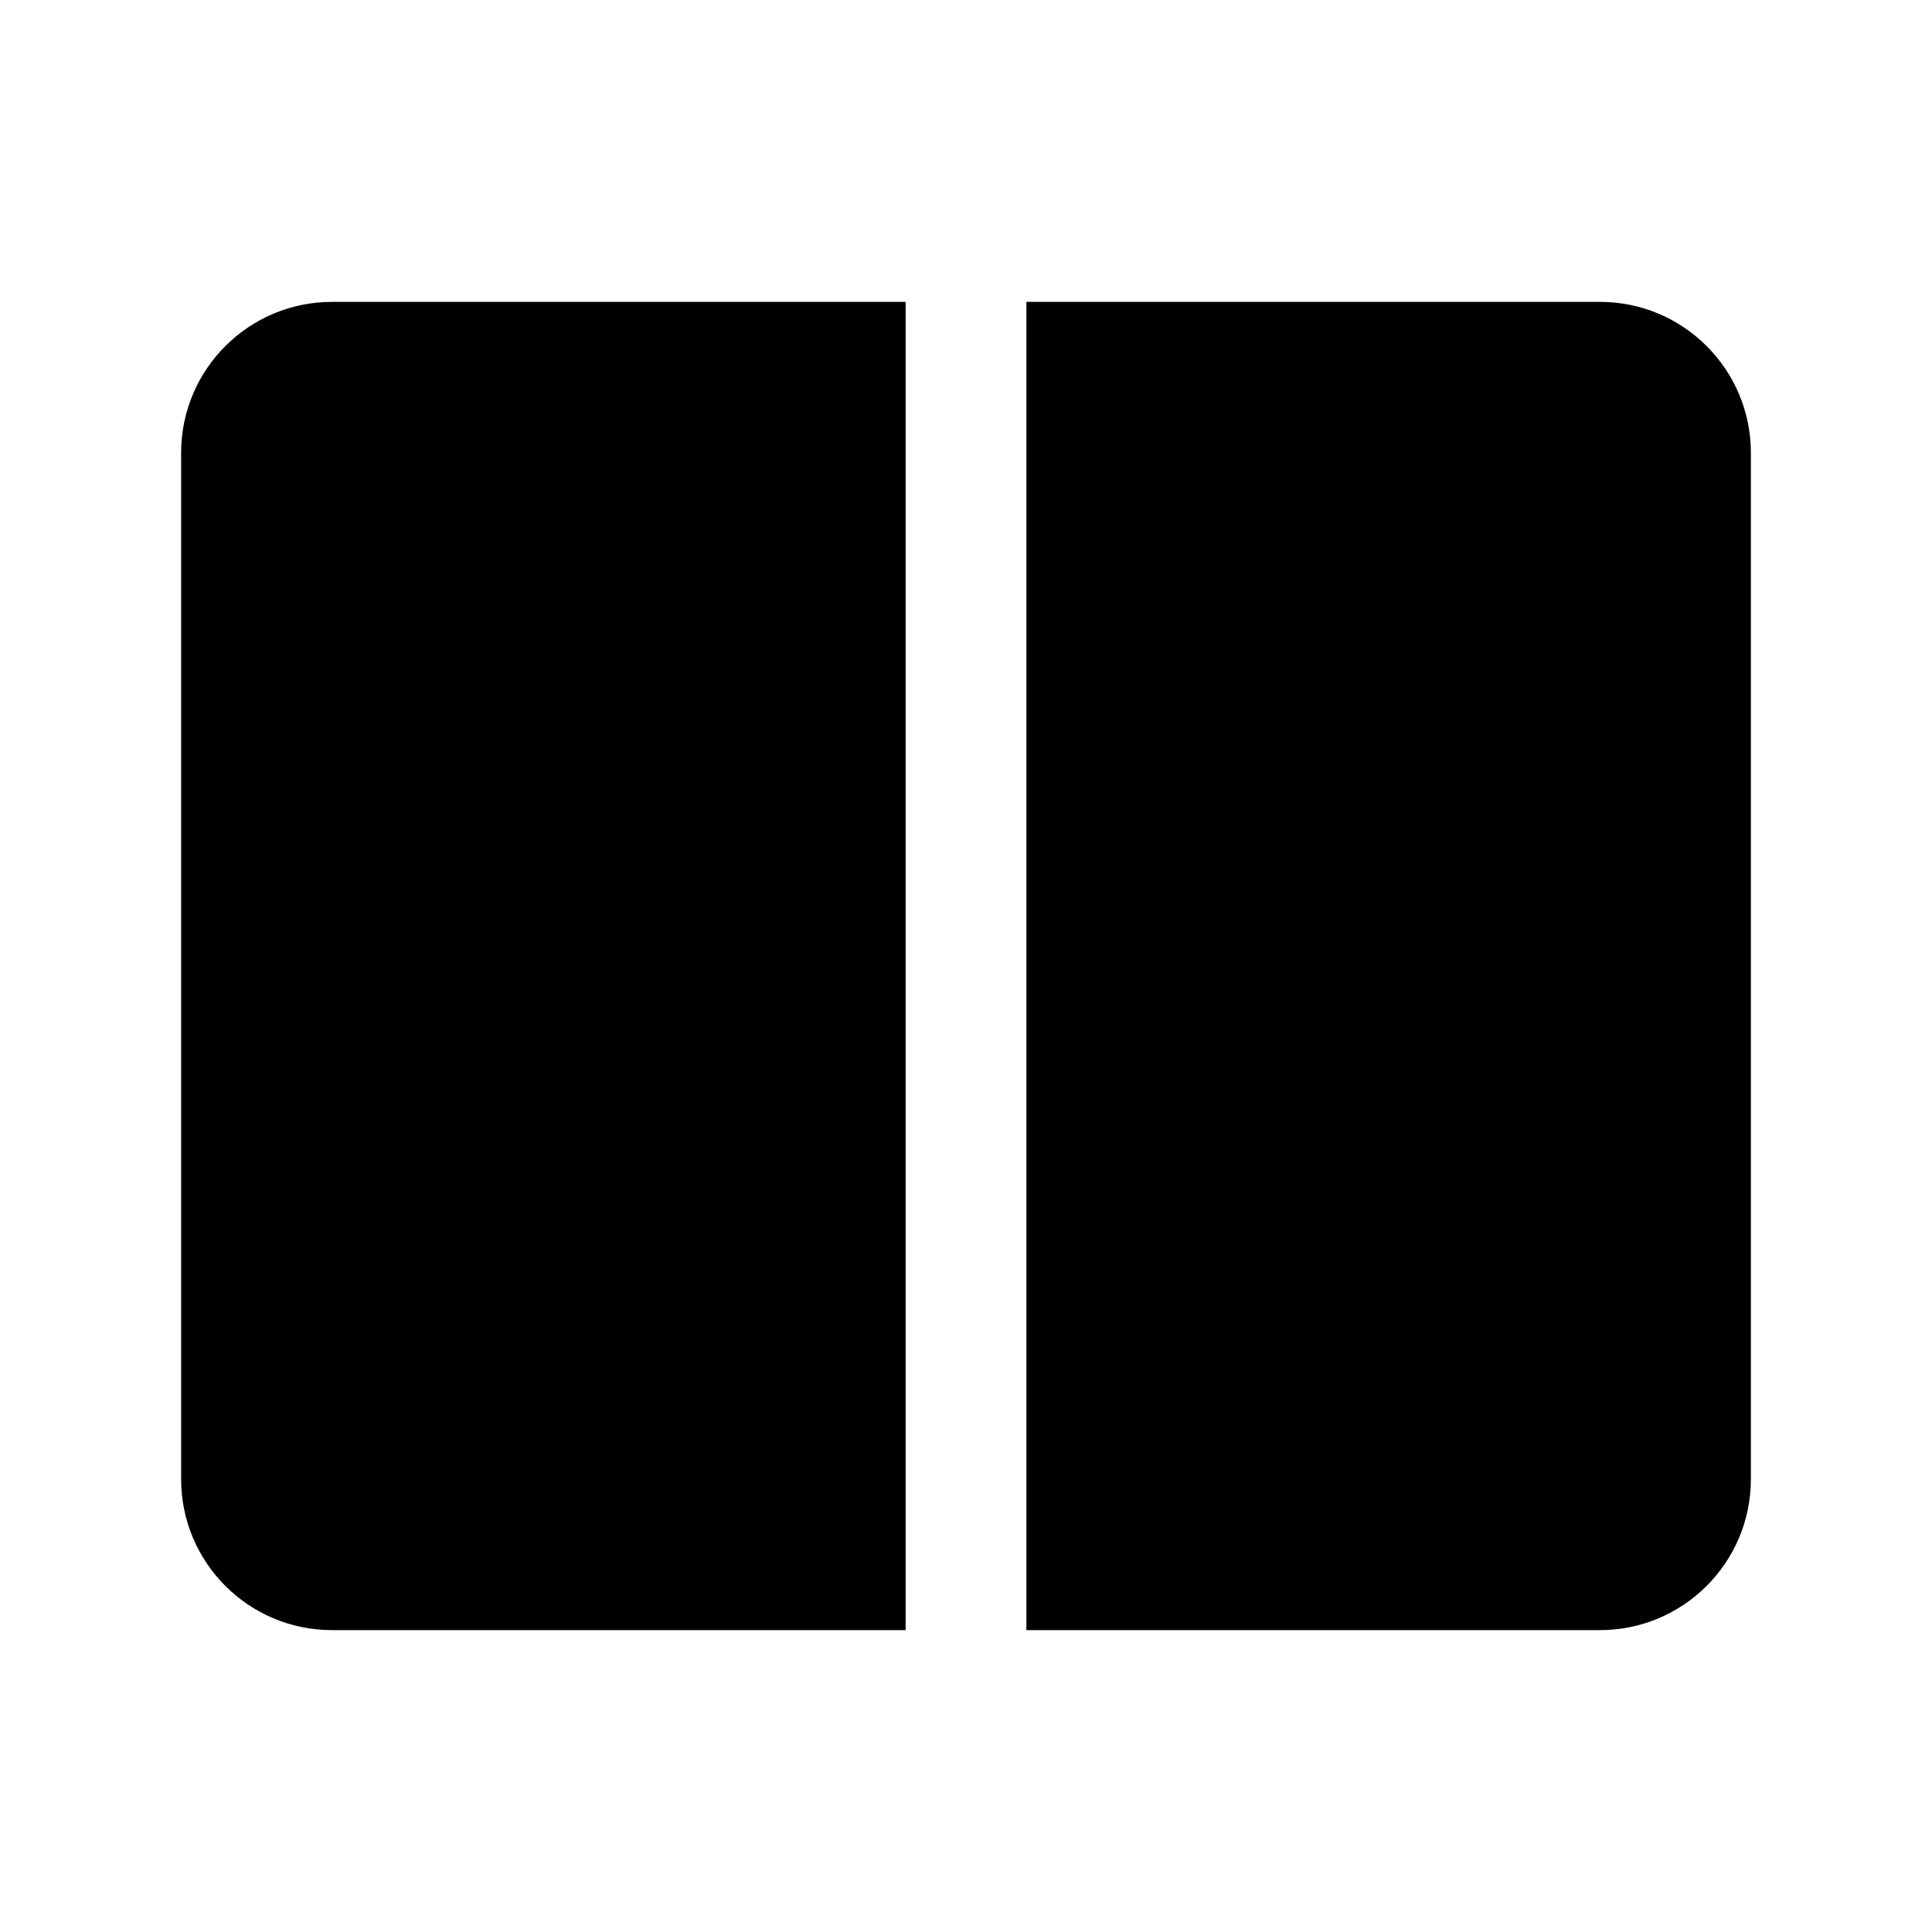
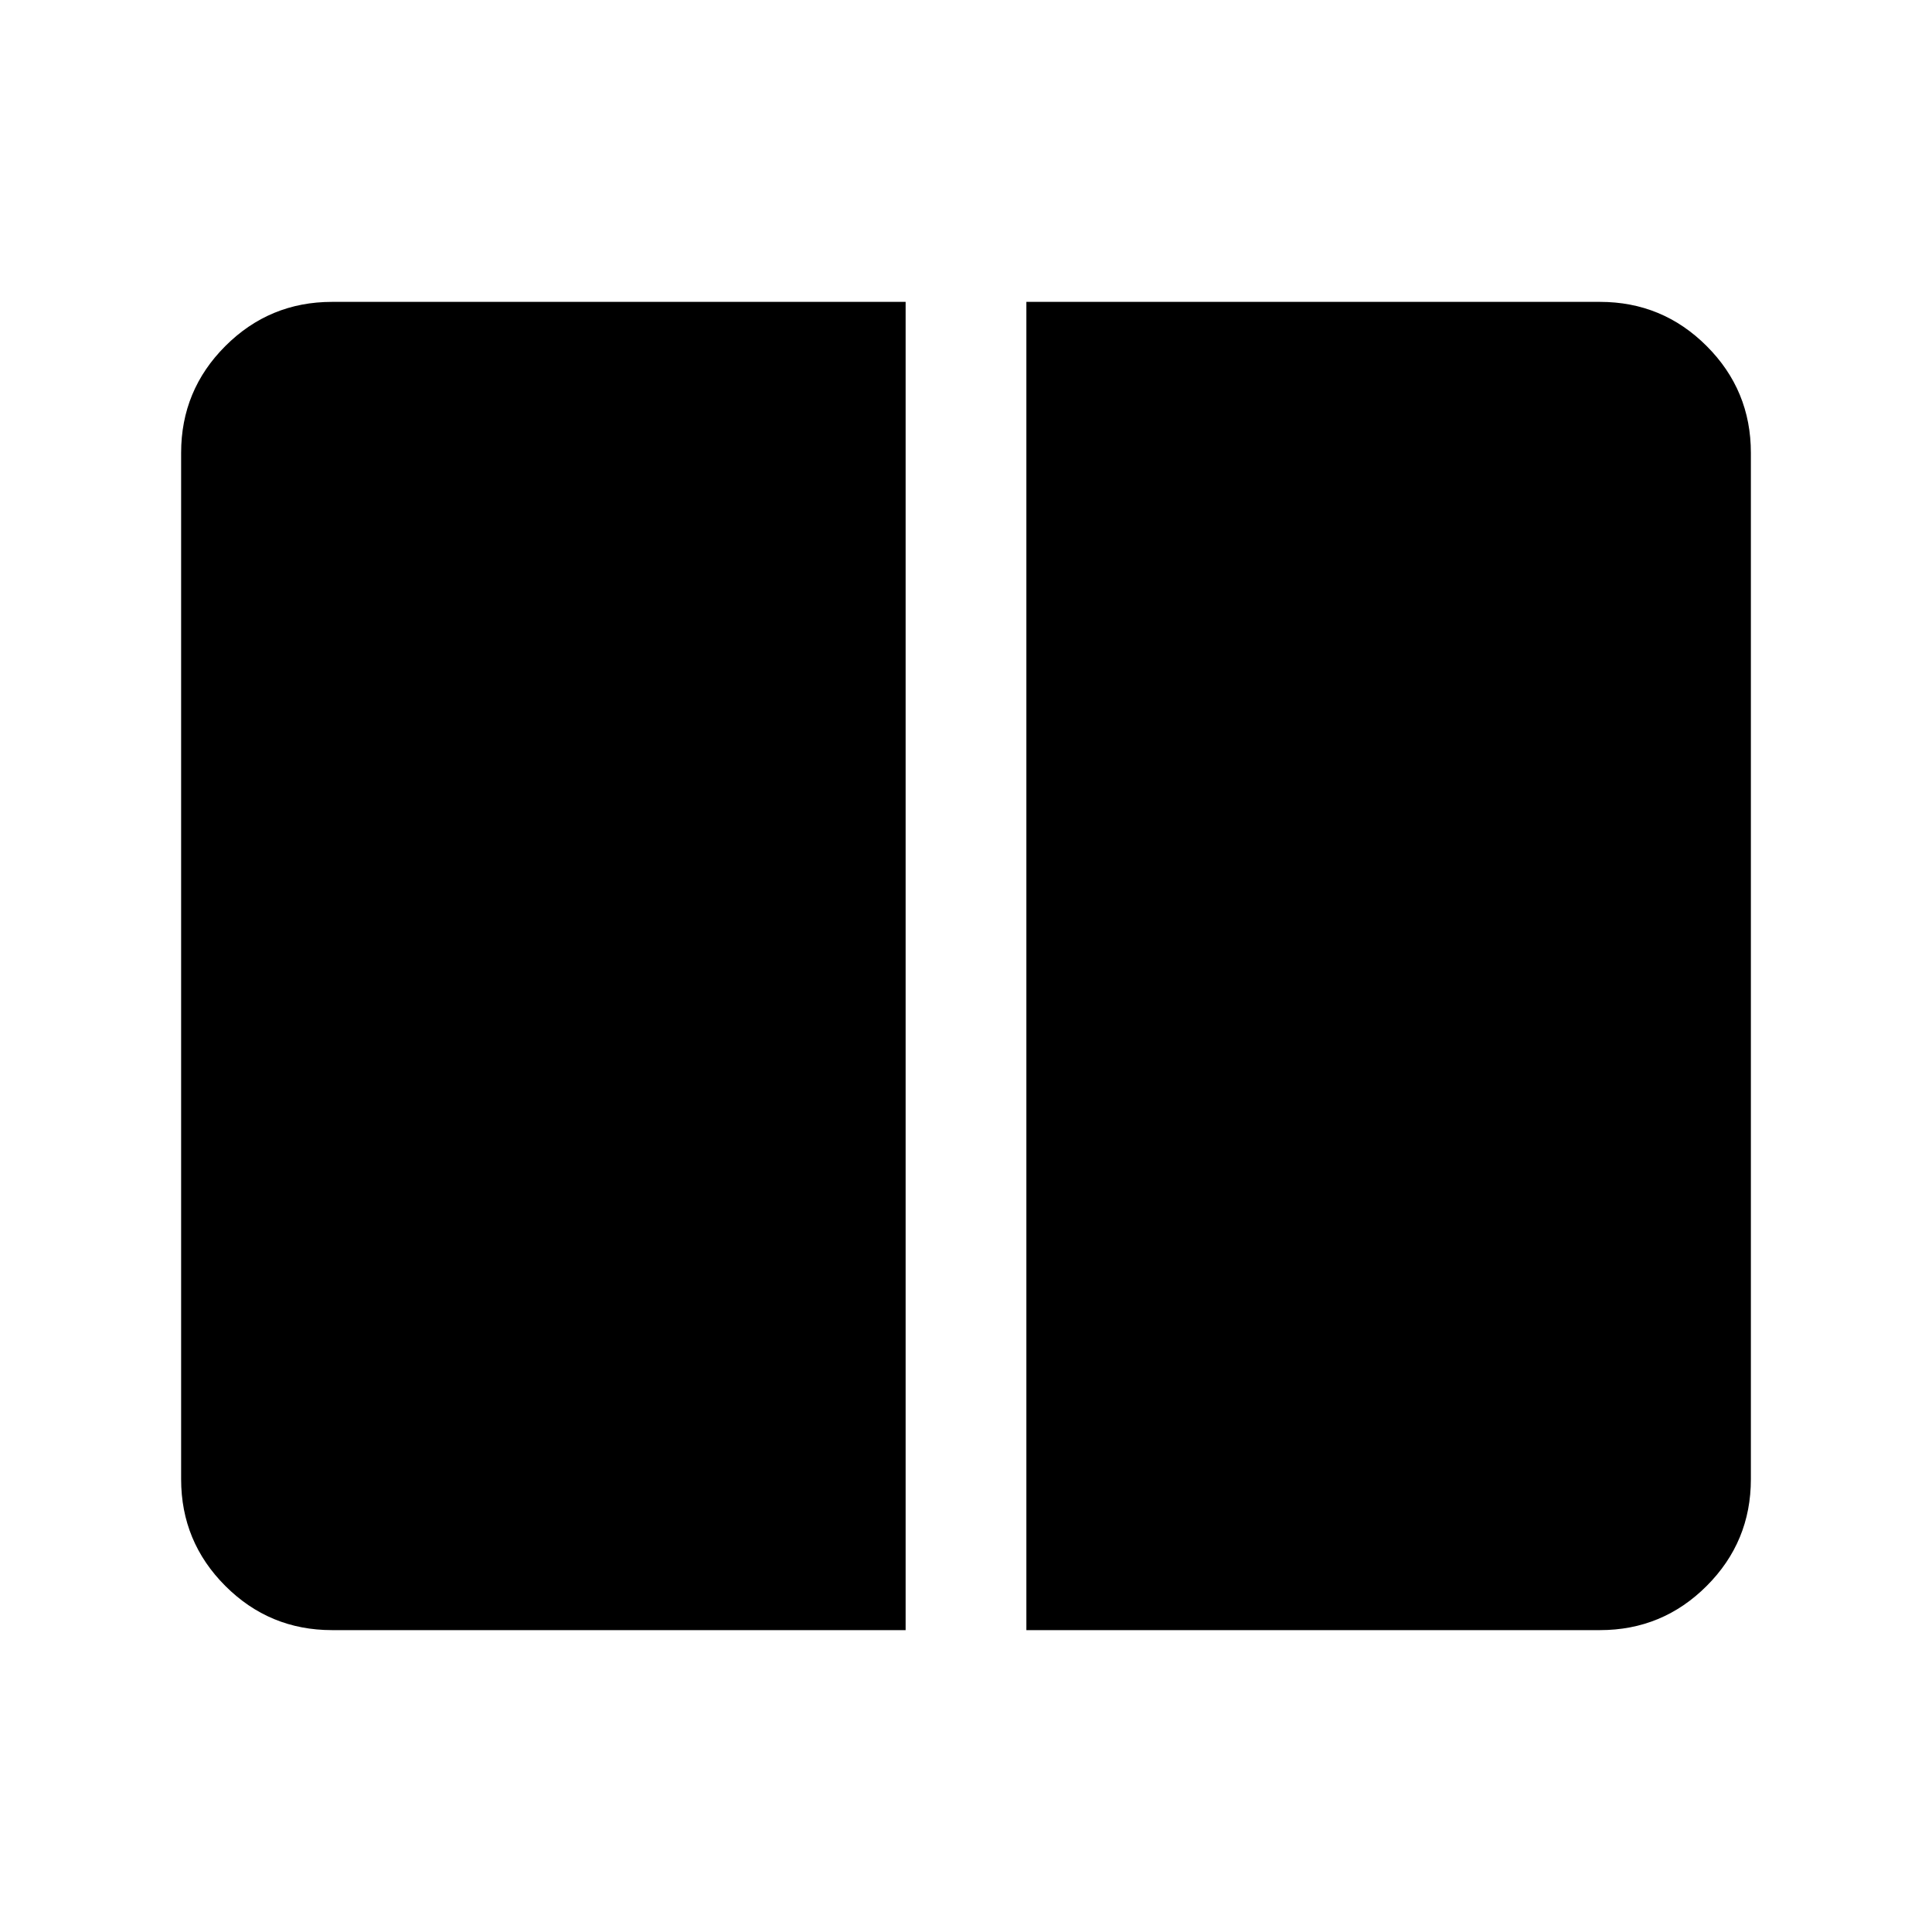
<svg xmlns="http://www.w3.org/2000/svg" viewBox="0 0 24 24" fill="currentColor" aria-hidden="true" data-slot="icon">
-   <path d="M12.75 3.75v16.5h7.125c1.035 0 1.875-.84 1.875-1.875V5.625c0-1.036-.84-1.875-1.875-1.875Zm-8.625 0h7.125v16.5H4.125a1.875 1.875 0 0 1-1.875-1.875V5.625c0-1.036.84-1.875 1.875-1.875Z" />
+   <path fill-rule="evenodd" d="M11.25 3.75H4.125q-.777 0-1.326.549T2.25 5.625v12.75q0 .777.549 1.326t1.326.549h7.125V3.75Zm1.5 16.5h7.125q.777 0 1.326-.549t.549-1.326V5.625q0-.777-.549-1.326t-1.326-.549H12.75v16.5Z" clip-rule="evenodd" />
</svg>
